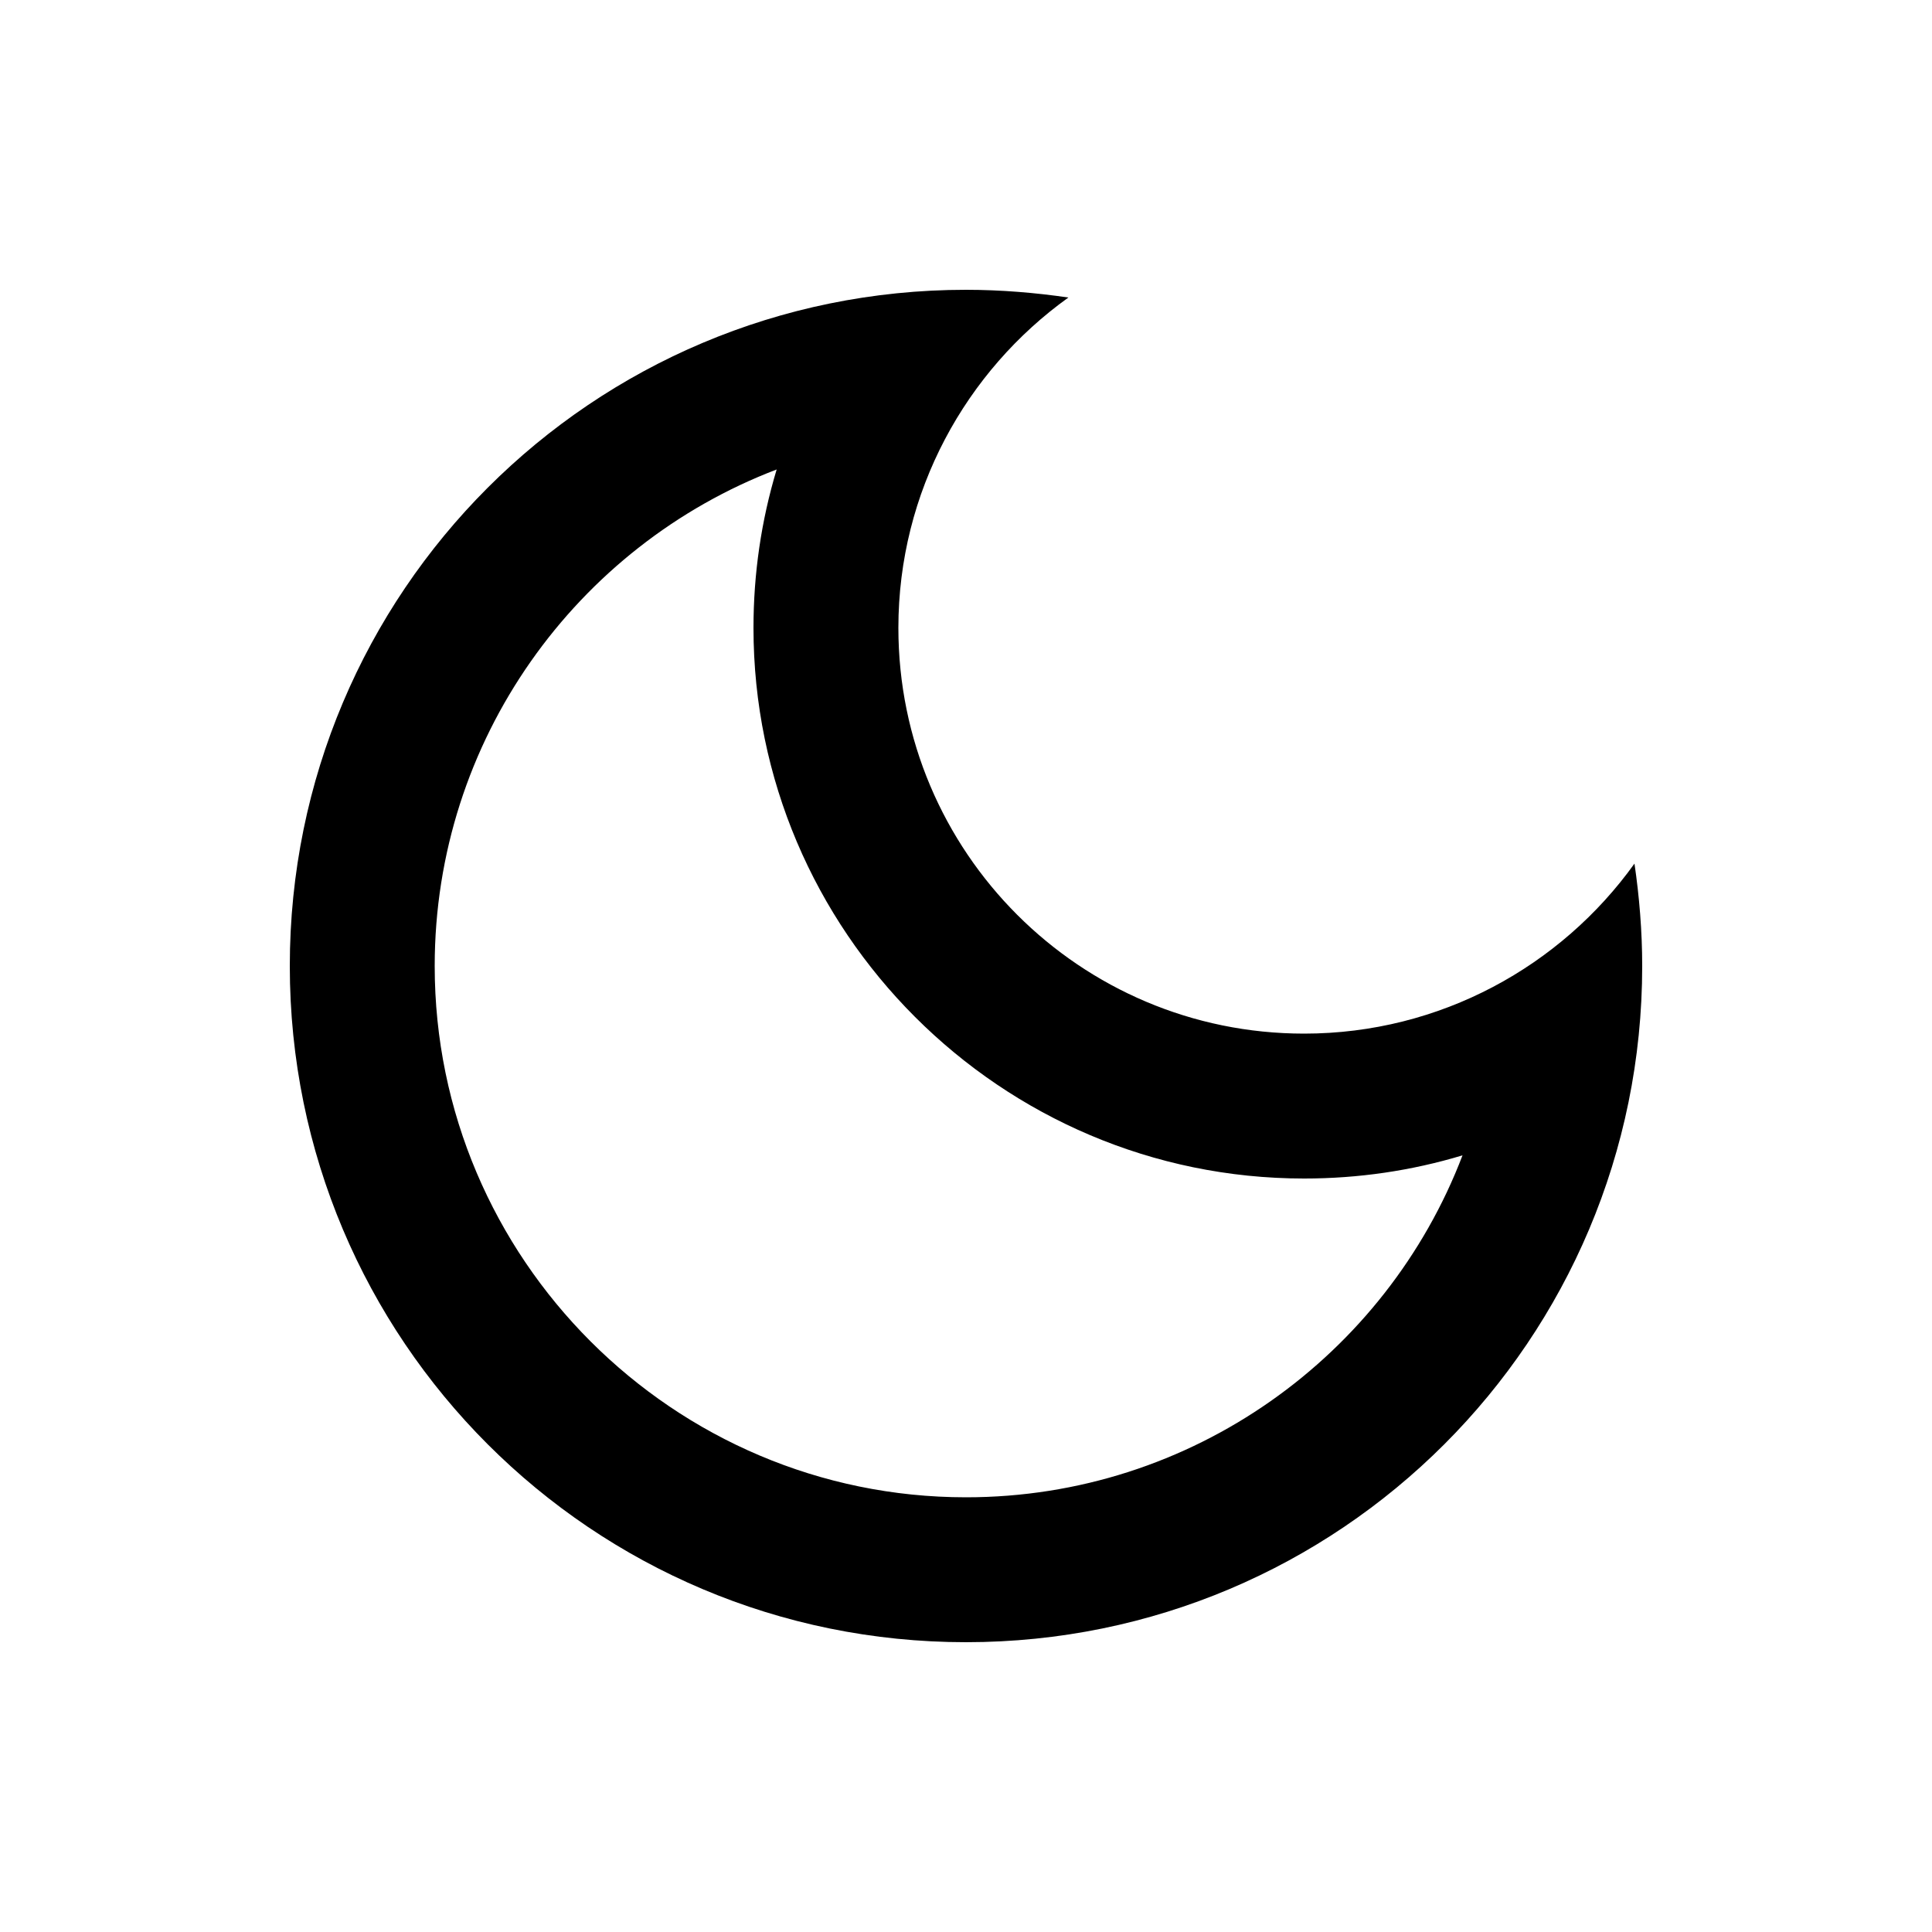
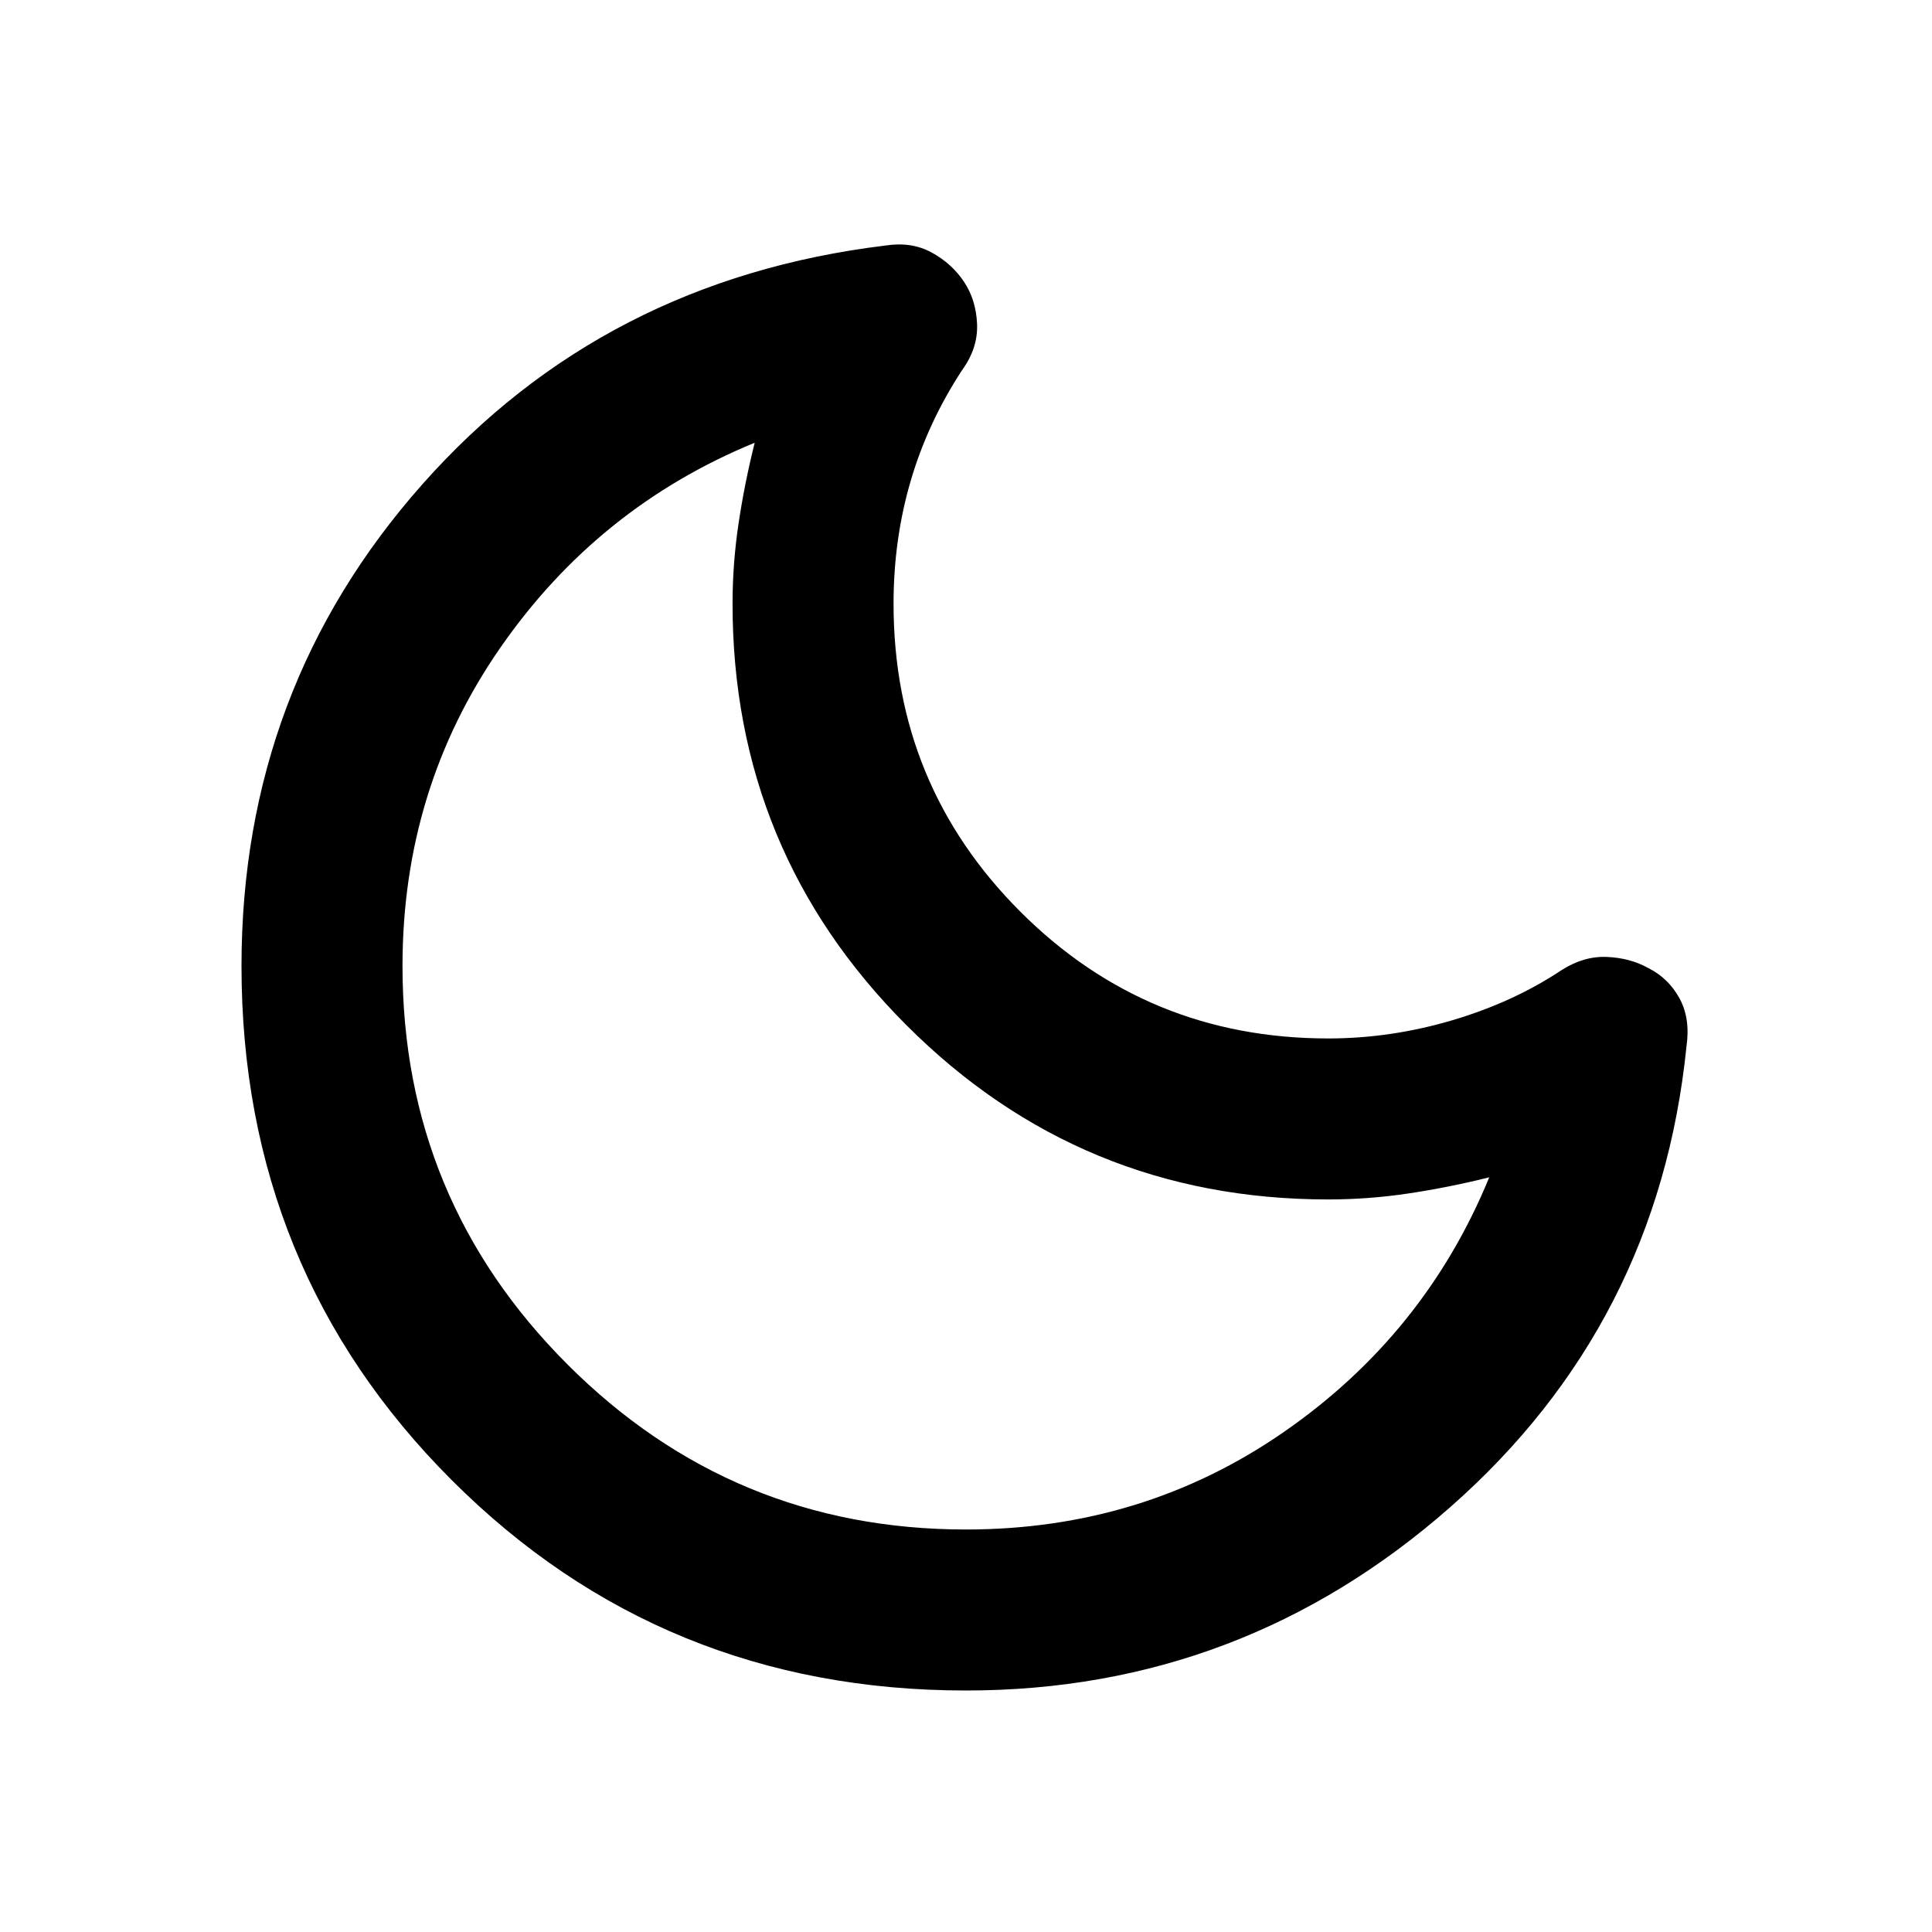
- <svg xmlns="http://www.w3.org/2000/svg" enable-background="new 0 0 20 20" height="48px" viewBox="0 0 20 20" width="48px" fill="#000000">
-   <rect fill="none" height="20" width="20" />
-   <path d="M8.04,4.86C7.88,5.39,7.8,5.94,7.8,6.5c0,3.14,2.56,5.7,5.7,5.7c0.56,0,1.11-0.08,1.64-0.24c-0.79,2.07-2.8,3.54-5.14,3.54 c-3.03,0-5.5-2.47-5.5-5.5C4.5,7.66,5.97,5.65,8.04,4.86z M10,3c-3.87,0-7,3.13-7,7s3.13,7,7,7s7-3.13,7-7 c0-0.36-0.03-0.72-0.08-1.06C16.16,10,14.91,10.7,13.5,10.7c-2.32,0-4.2-1.88-4.2-4.2c0-1.41,0.7-2.66,1.76-3.42 C10.72,3.03,10.36,3,10,3L10,3z" />
+ <svg xmlns="http://www.w3.org/2000/svg" height="24" viewBox="0 -960 960 960" width="24">
+   <path d="m480-120q-151 0-255.5-104.5t-104.5-255.5q0-138 90-239.5t230-118.5q13-2 23 3.5t16 14.5q6 9 6.5 21t-7.5 23q-17 26-25.5 55t-8.5 61q0 90 63 153t153 63q31 0 61.5-9t54.5-25q11-7 22.5-6.5t20.5 5.5q10 5 15.5 15t3.5 24q-14 138-117.5 229t-240.5 91zm0-80q88 0 158-48.5t102-126.5q-20 5-40 8t-40 3q-123 0-209.5-86.5t-86.5-209.5q0-20 3-40t8-40q-78 32-126.5 102t-48.5 158q0 116 82 198t198 82z" />
</svg>
